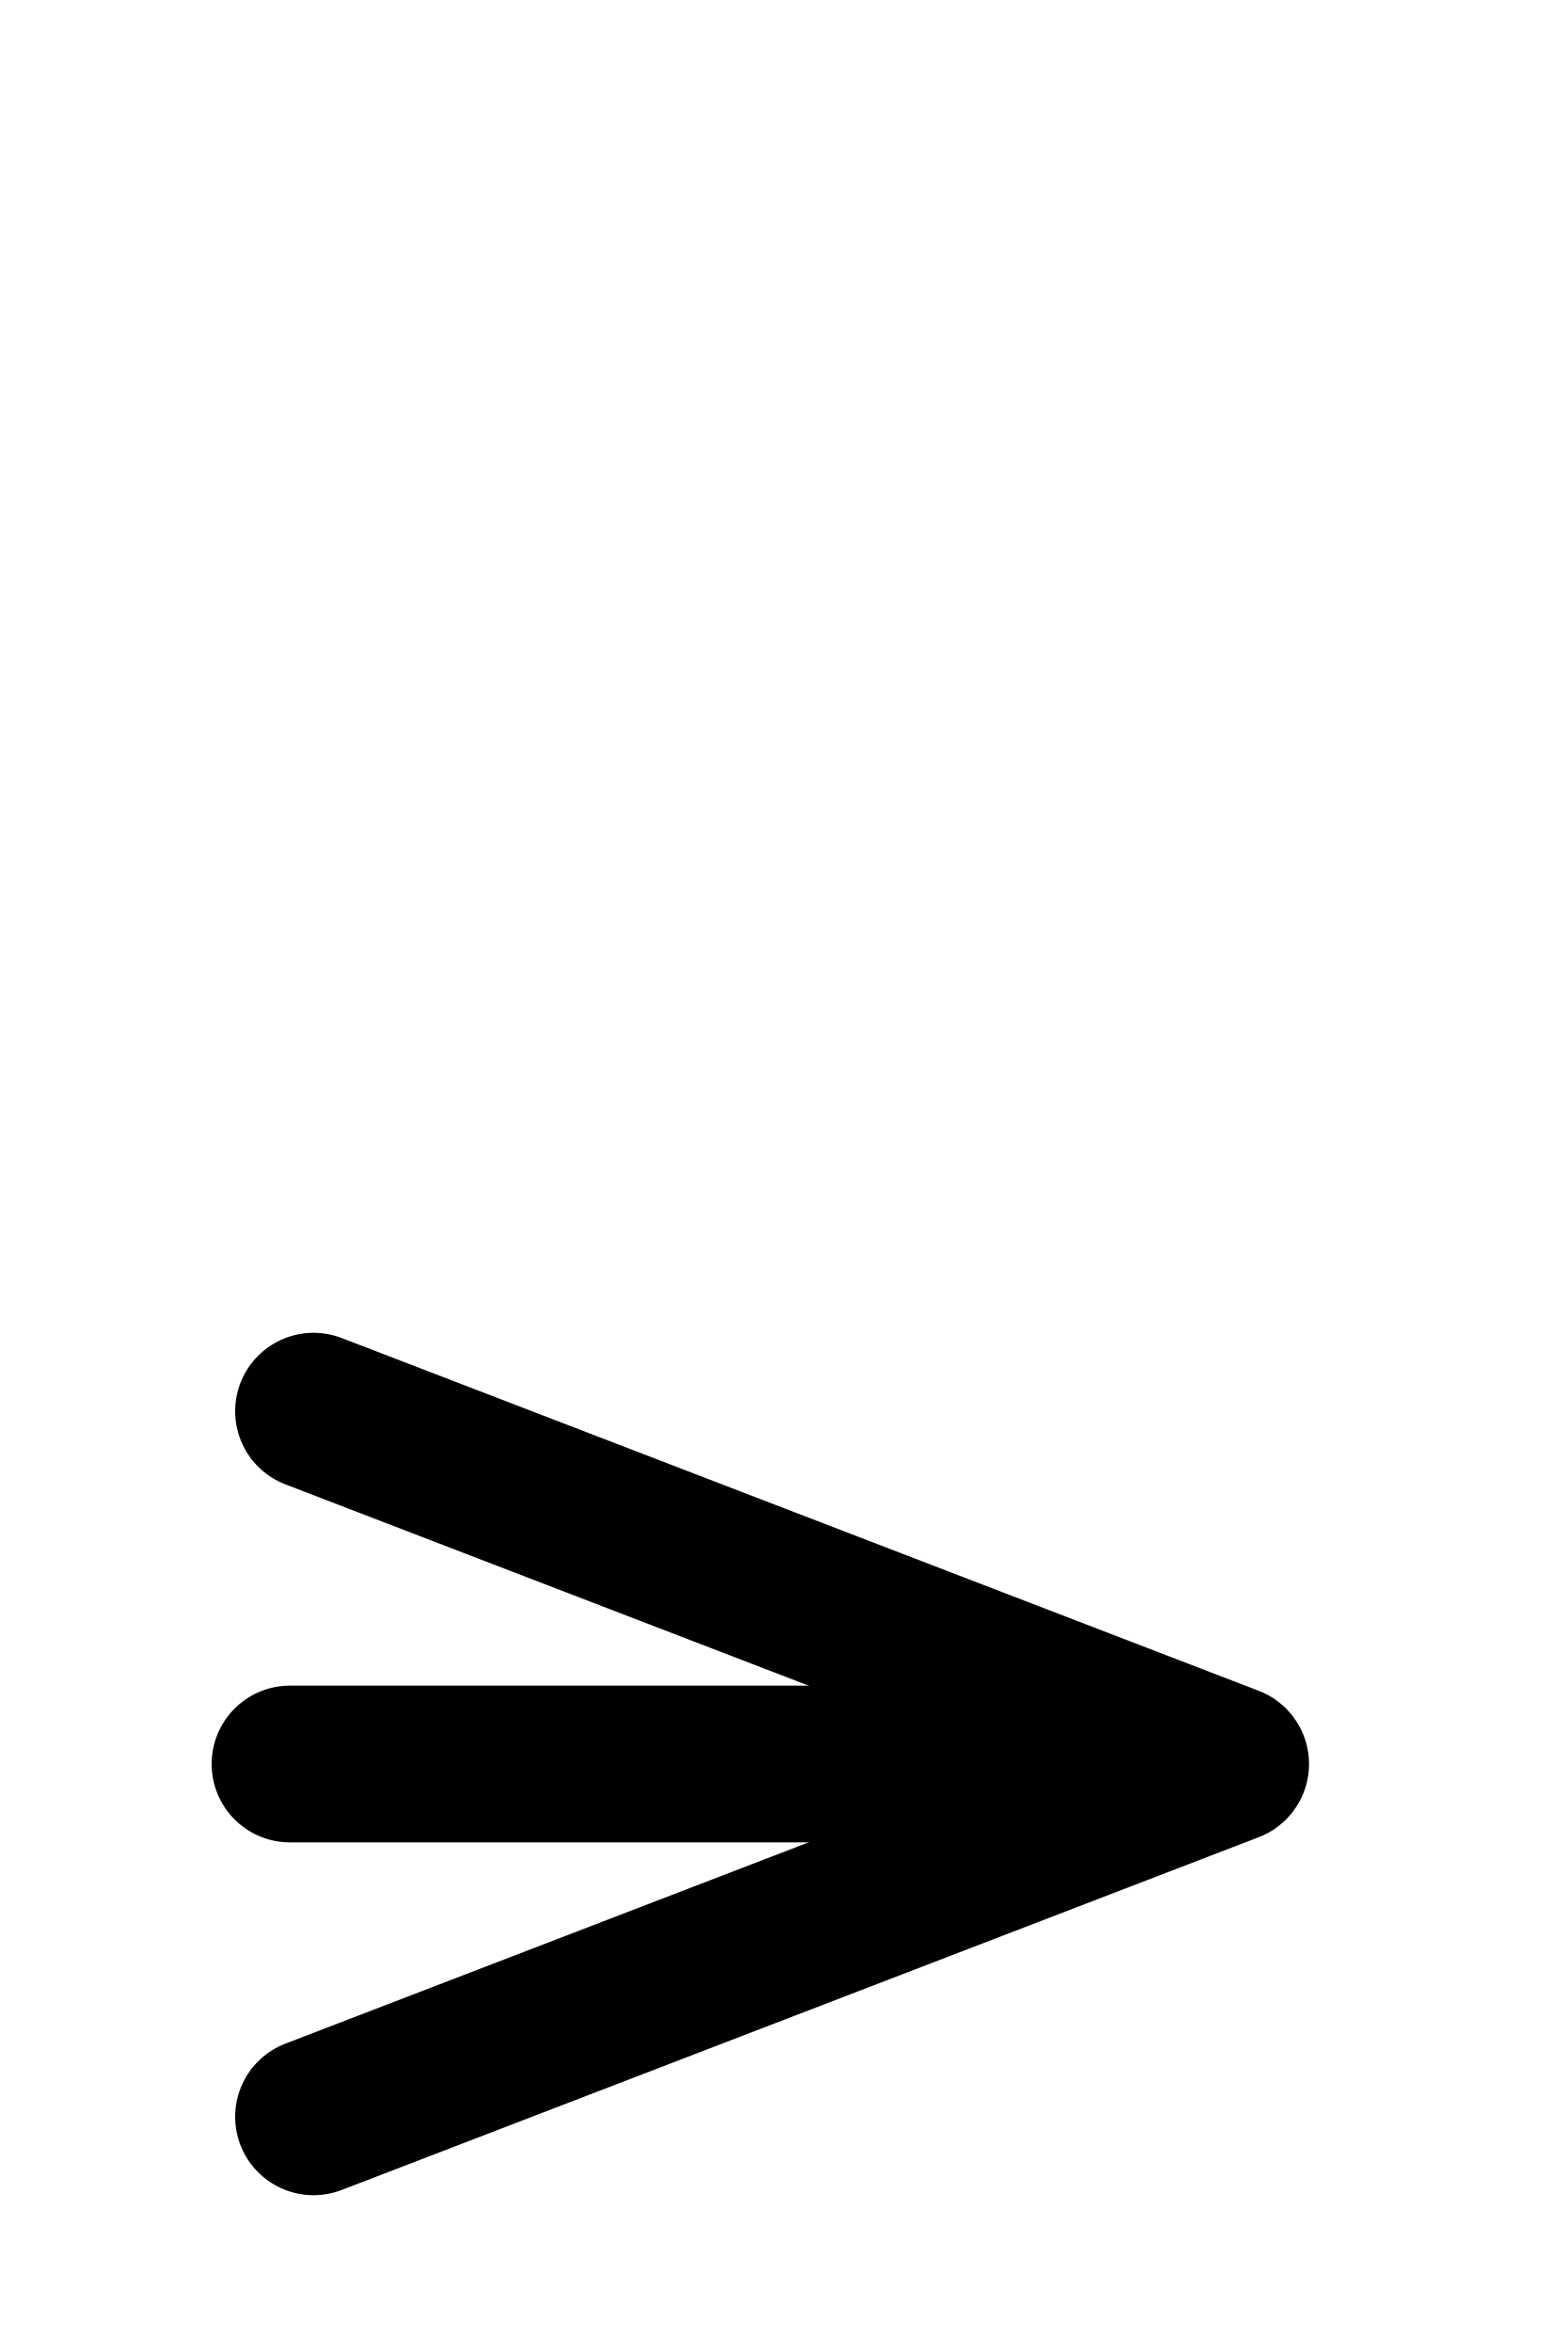
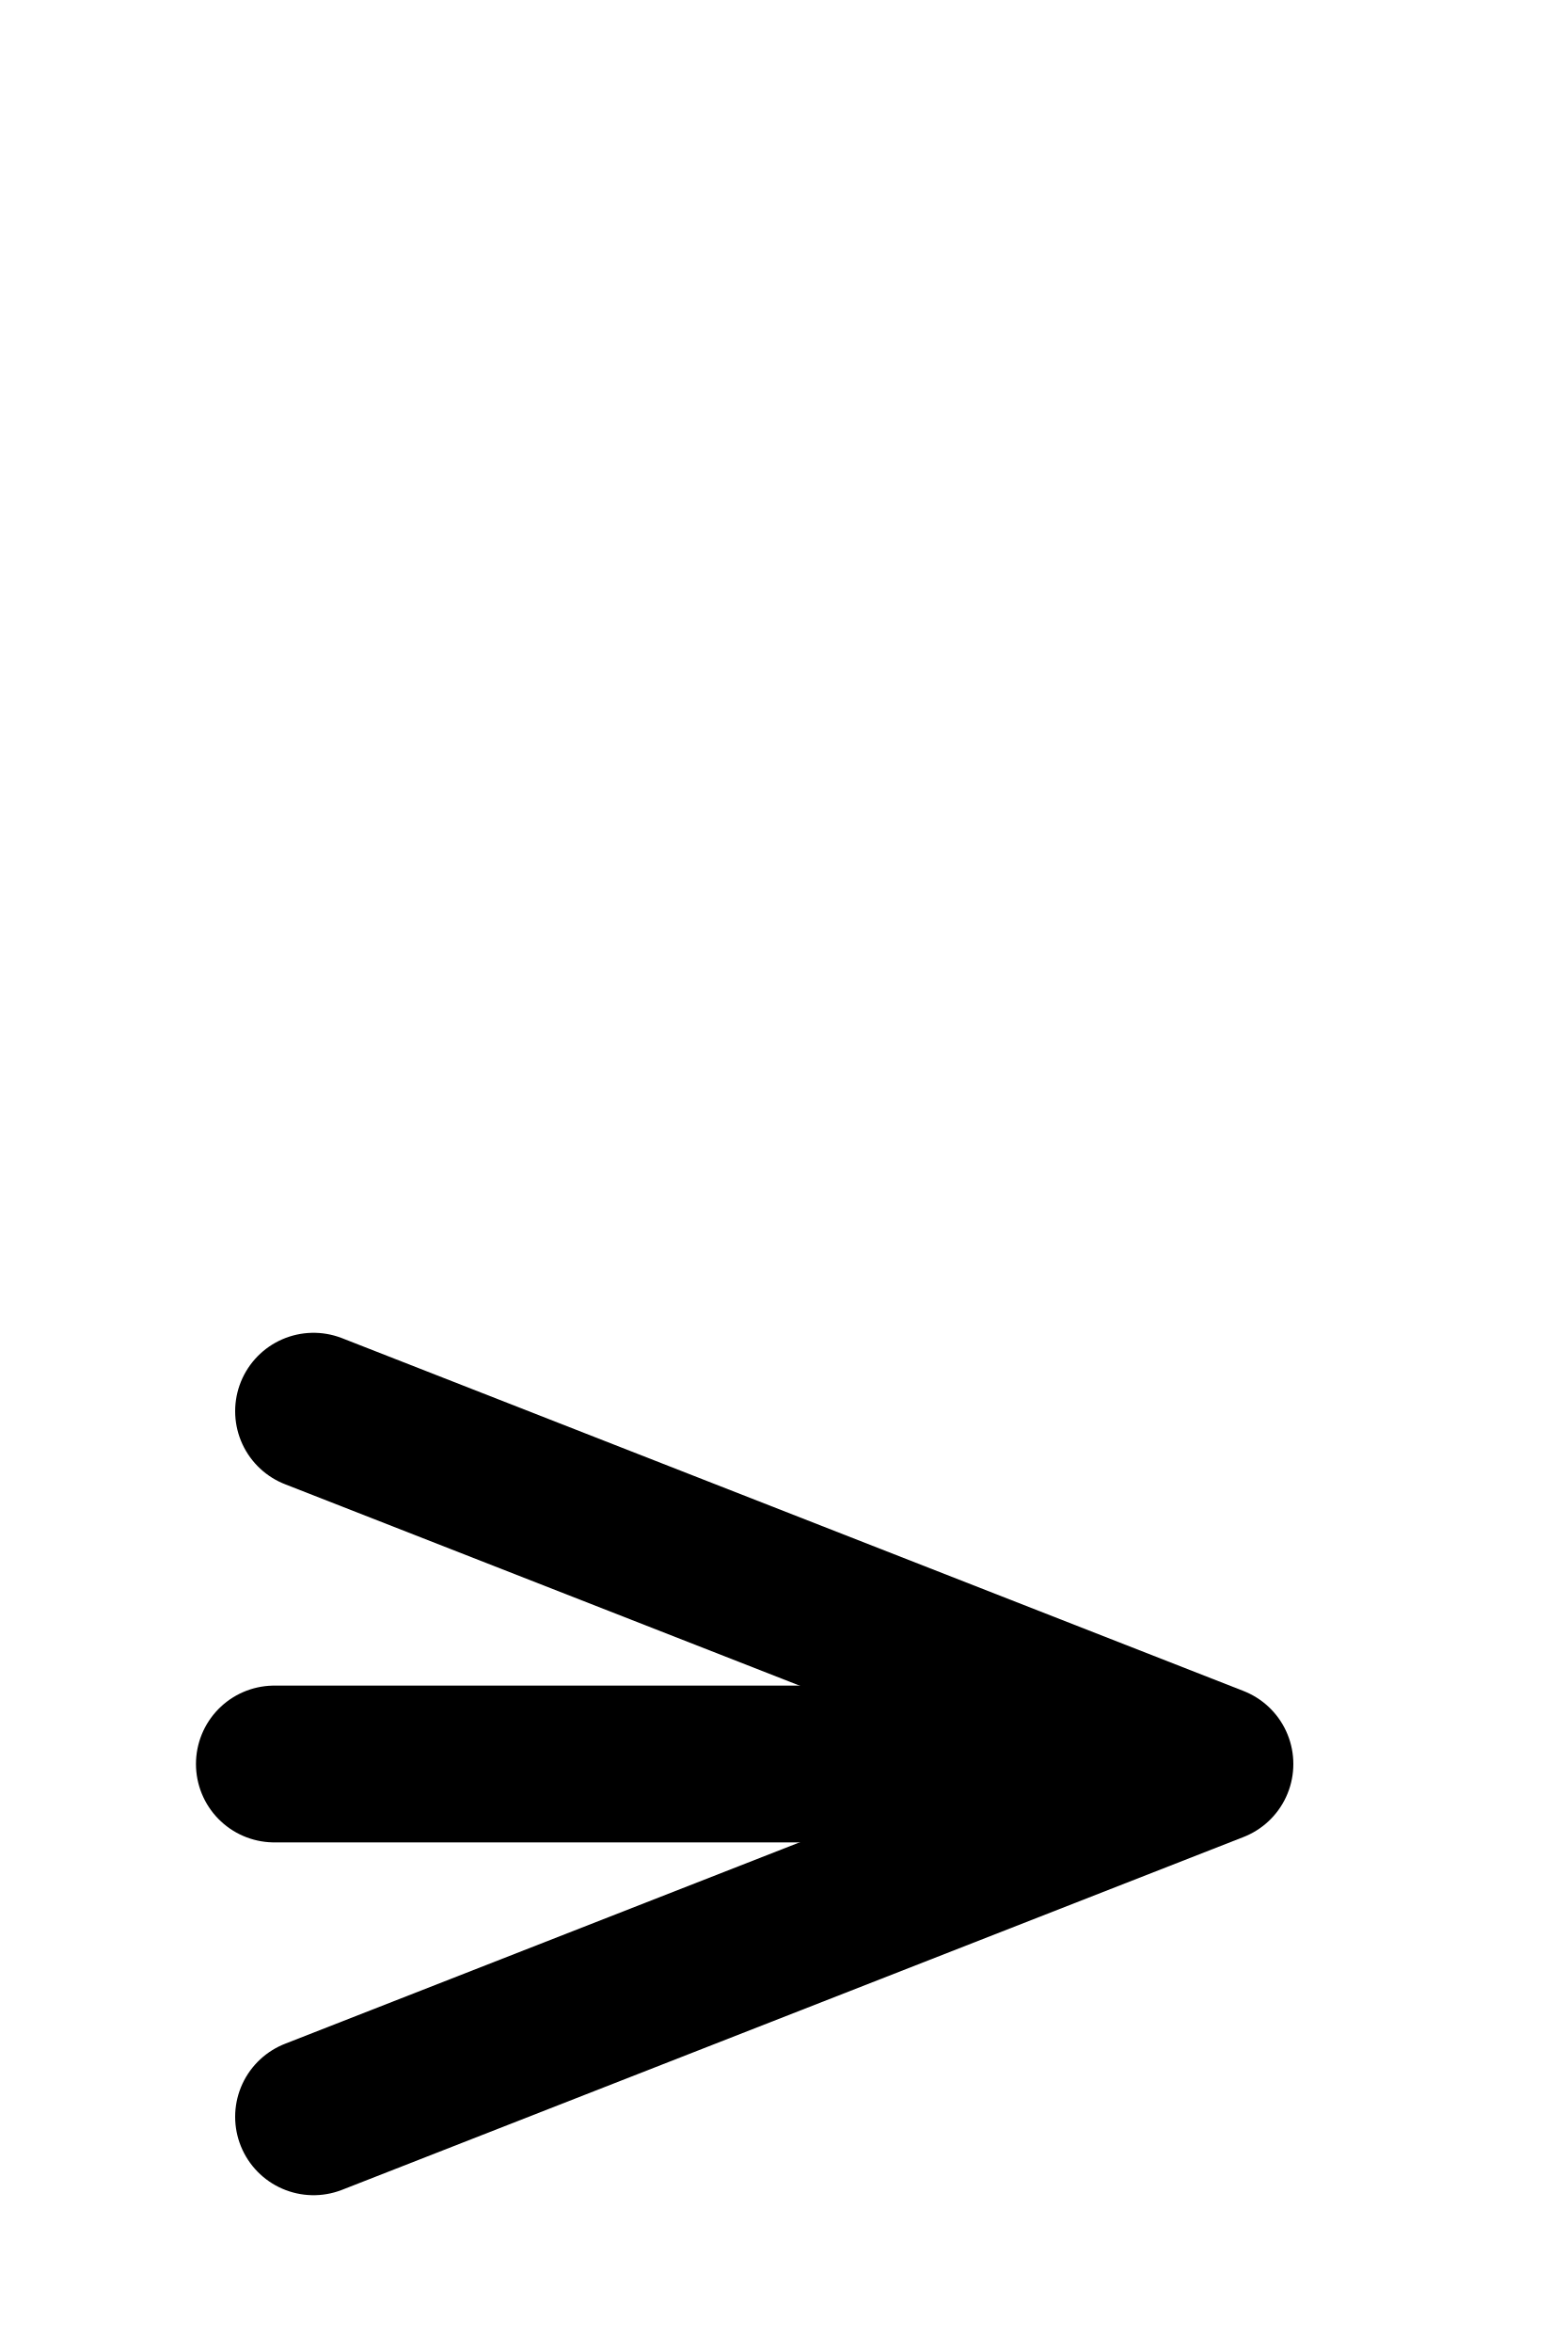
<svg xmlns="http://www.w3.org/2000/svg" xmlns:xlink="http://www.w3.org/1999/xlink" width="40" height="60" viewBox="0 0 40 60" version="1.1" id="svg5">
  <defs id="defs2">
    <color-profile name="Blue" xlink:href="file:///usr/share/color/icc/colord/Bluish.icc" id="color-profile19" />
  </defs>
  <g id="layer1">
-     <path style="fill:none;stroke:#000000;stroke-width:4;stroke-linecap:round;stroke-linejoin:round;stroke-dasharray:none;stroke-opacity:1" d="M 8,36 31.4,45 8,54" id="path12865-3" />
-     <path style="fill:none;stroke:#000000;stroke-width:4;stroke-linecap:round;stroke-linejoin:round;stroke-dasharray:none;stroke-opacity:1" d="m 7.4,45 h 11.2 8.8" id="path13627" />
+     <path style="fill:none;stroke:#000000;stroke-width:4;stroke-linecap:round;stroke-linejoin:round;stroke-dasharray:none;stroke-opacity:1" d="M 8,36 31,45 8,54" id="path12865-3" />
+     <path style="fill:none;stroke:#000000;stroke-width:4;stroke-linecap:round;stroke-linejoin:round;stroke-dasharray:none;stroke-opacity:1" d="M 7,45 h 11 9" id="path13627" />
  </g>
</svg>
